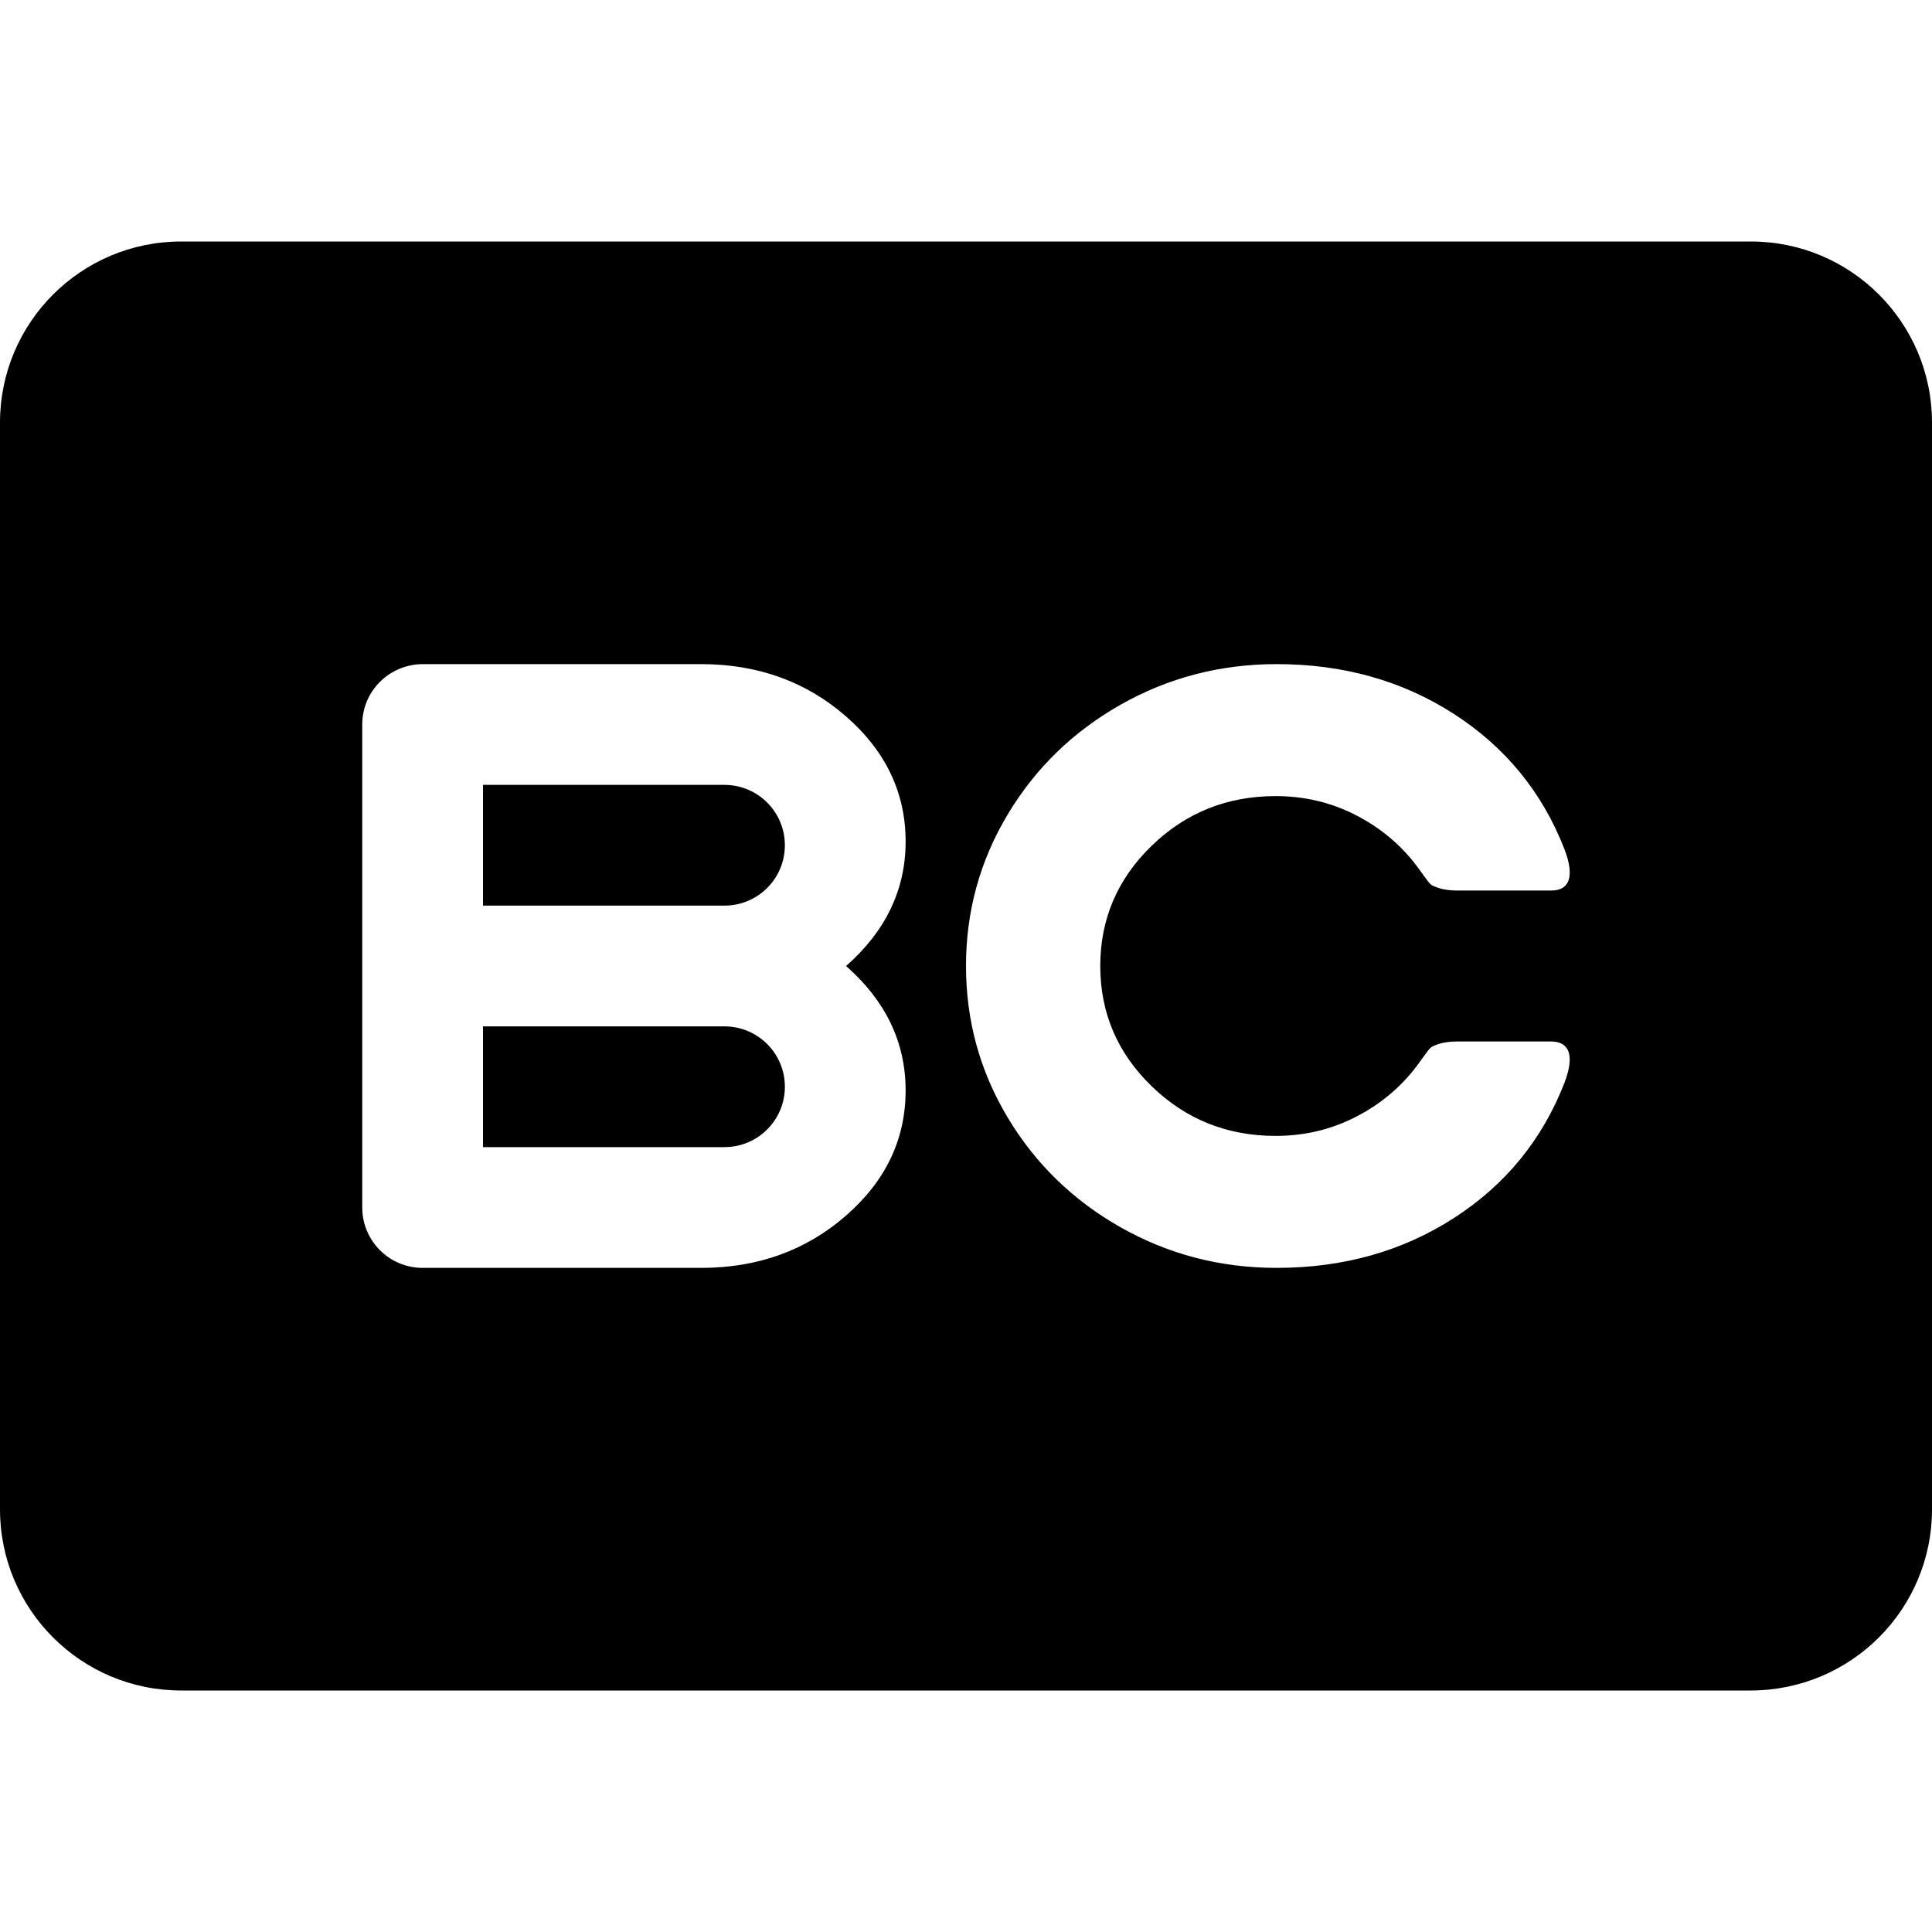
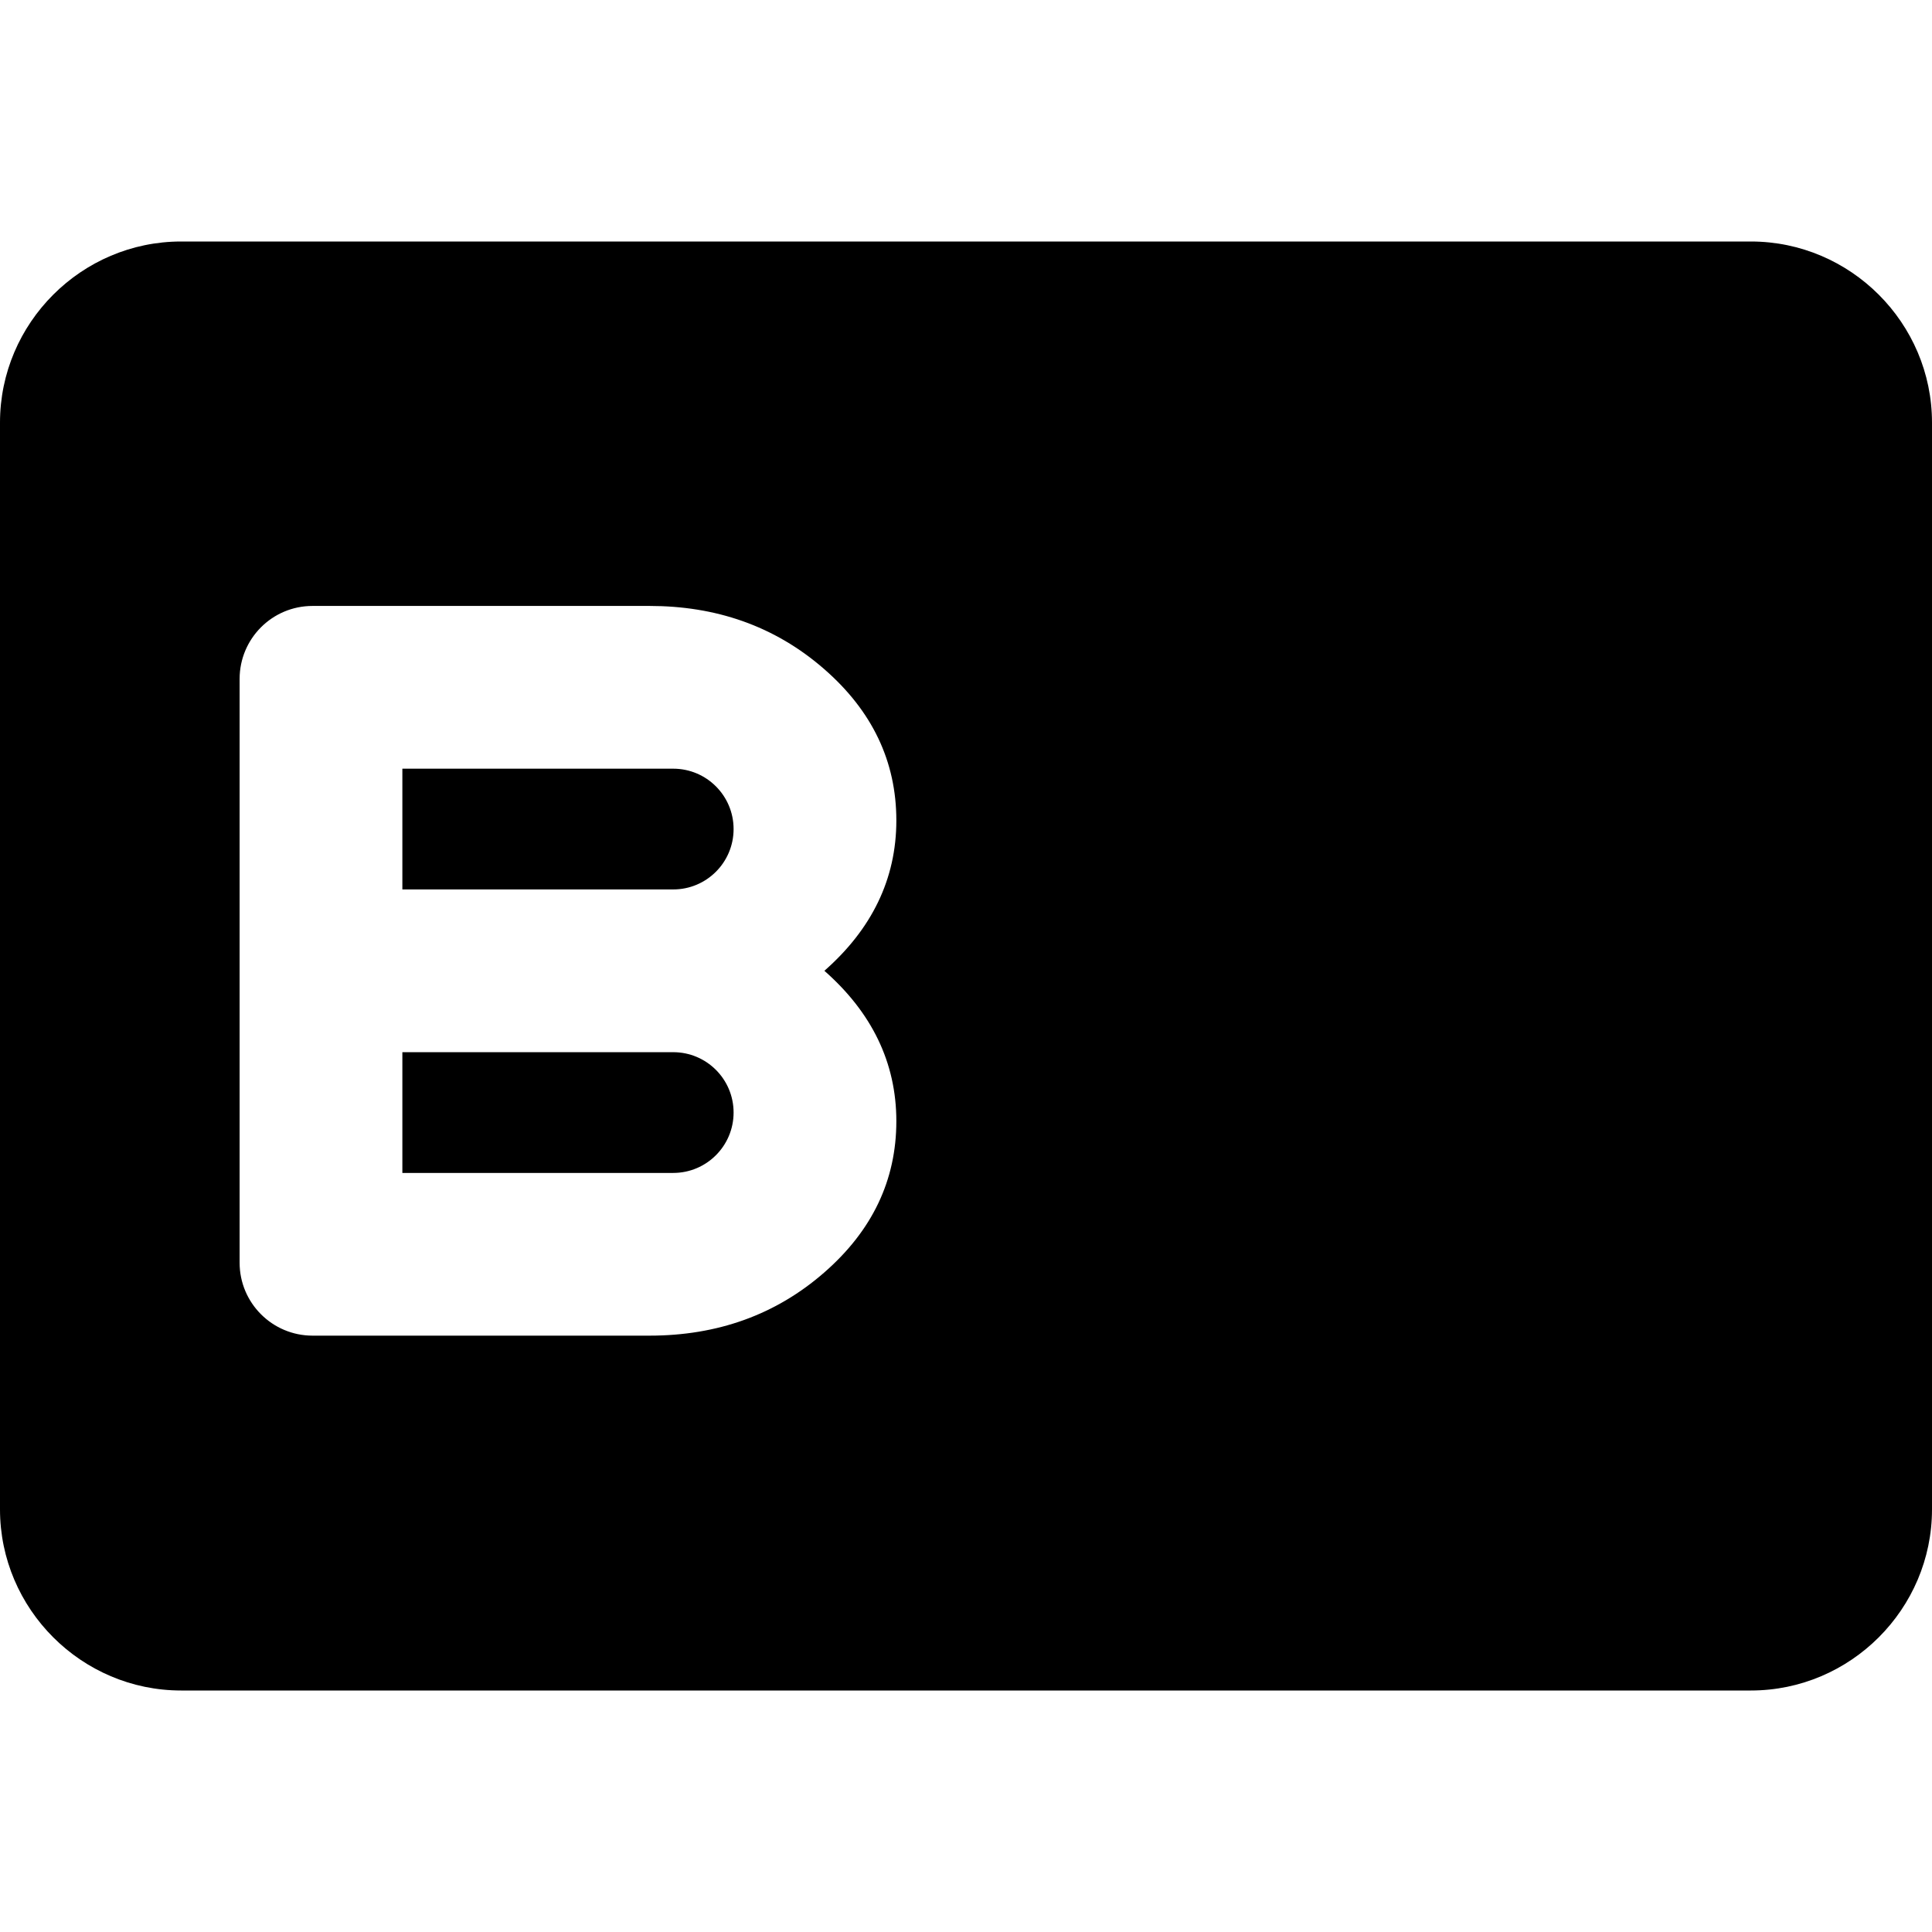
- <svg xmlns="http://www.w3.org/2000/svg" width="512" height="512" viewBox="0 0 512 512" version="1.1">
-   <path fill="currentColor" d="M464,448l-416,0c-26.51,0 -48,-21.49 -48,-48l0,-288c0,-26.51 21.49,-48 48,-48l416,0c26.51,0 48,21.49 48,48l0,288c0,26.473 -21.43,47.94 -48,48Zm-278.131,-272l-73.869,0c-8.9,0.063 -16,7.202 -16,16l0,128c0,8.837 7.163,16 16,16l73.869,0c14.943,0 27.701,-4.601 38.273,-13.802c10.572,-9.202 15.858,-20.28 15.858,-33.233c0,-12.864 -5.413,-23.853 -15.782,-32.965c10.369,-9.112 15.782,-20.101 15.782,-32.965c0,-12.953 -5.286,-24.031 -15.858,-33.233c-10.546,-9.178 -23.267,-13.779 -38.273,-13.802Zm200.208,100c-1.903,0.01 -3.631,0.286 -4.714,0.637c-1.104,0.357 -1.839,0.692 -2.207,1.005c-0.368,0.312 -1.057,1.183 -2.069,2.613c-1.011,1.429 -1.838,2.546 -2.482,3.35c-4.321,5.36 -9.654,9.603 -15.998,12.73c-6.344,3.127 -13.194,4.69 -20.549,4.69c-12.872,0 -23.836,-4.4 -32.892,-13.199c-9.056,-8.8 -13.584,-19.408 -13.584,-31.826c0,-12.418 4.528,-23.026 13.584,-31.826c9.056,-8.799 20.02,-13.199 32.892,-13.199c7.355,0 14.205,1.563 20.549,4.69c6.344,3.127 11.677,7.37 15.998,12.73c0.644,0.804 1.471,1.921 2.482,3.35c1.012,1.43 1.701,2.301 2.069,2.613c0.368,0.313 1.103,0.648 2.207,1.005c1.103,0.358 2.876,0.637 4.714,0.637l25.015,0c4.873,0 6.266,-3.719 3.508,-10.955c-5.884,-15.097 -15.653,-27.046 -29.307,-35.846c-13.653,-8.799 -29.306,-13.199 -46.959,-13.199c-14.895,0 -28.663,3.573 -41.305,10.72c-12.642,7.147 -22.641,16.862 -29.996,29.146c-7.355,12.284 -11.033,25.662 -11.033,40.134c0,14.472 3.678,27.85 11.033,40.134c7.355,12.284 17.354,21.999 29.996,29.146c12.642,7.147 26.41,10.72 41.305,10.72c17.653,0 33.306,-4.4 46.959,-13.199c13.654,-8.8 23.423,-20.749 29.307,-35.846c2.736,-7.18 1.386,-10.897 -3.508,-10.955l-25.015,0Zm-194.077,-4c8.852,0.015 16,7.172 16,16c0,8.837 -7.163,16 -16,16l-64,0l0,-32l64,0Zm0,-64c8.852,0.015 16,7.172 16,16c0,8.837 -7.163,16 -16,16l-64,0l0,-32l64,0Z" />
+ <svg xmlns="http://www.w3.org/2000/svg" width="512" height="512" viewBox="0 0 512 512">
+   <path d="M48 64h416c26.4 0 48 21.6 48 48v288c0 26.4-21.6 48-48 48H48c-26.4 0-48-21.6-48-48V112c0-26.4 21.6-48 48-48zm124.12 96.58H82.84c-10.75 0-19.34 8.71-19.34 19.34v154.71c0 10.67 8.66 19.33 19.34 19.33h89.28c18.06 0 33.48-5.56 46.25-16.68 12.78-11.12 19.17-24.51 19.17-40.16 0-15.55-6.54-28.83-19.07-39.85 12.53-11.01 19.07-24.29 19.07-39.84 0-15.65-6.39-29.05-19.17-40.16-13.22-11.51-28.84-16.69-46.25-16.69zm6.29 118.26c8.84 0 16 7.16 16 16 0 8.83-7.17 16-16 16h-71.78v-32h71.78zm0-75.13c8.84 0 16 7.16 16 16s-7.17 16-16 16h-71.78v-32h71.78zM418.5 287.7c2.8-2.5 7.1-2.1 9.2.9l19.5 27.7c1.7 2.4 1.5 5.6-.5 7.7-53.5 56.9-172.7 32.1-172.7-67.9 0-97.3 121.7-119.5 172.5-70.1 2.1 2 2.5 3.2 1 5.7L430 222.2c-1.9 3.1-6.2 4-9.1 1.7-40.8-32-94.6-14.9-94.6 31.2 0 48 51 70.5 92.2 32.6z" />
</svg>
